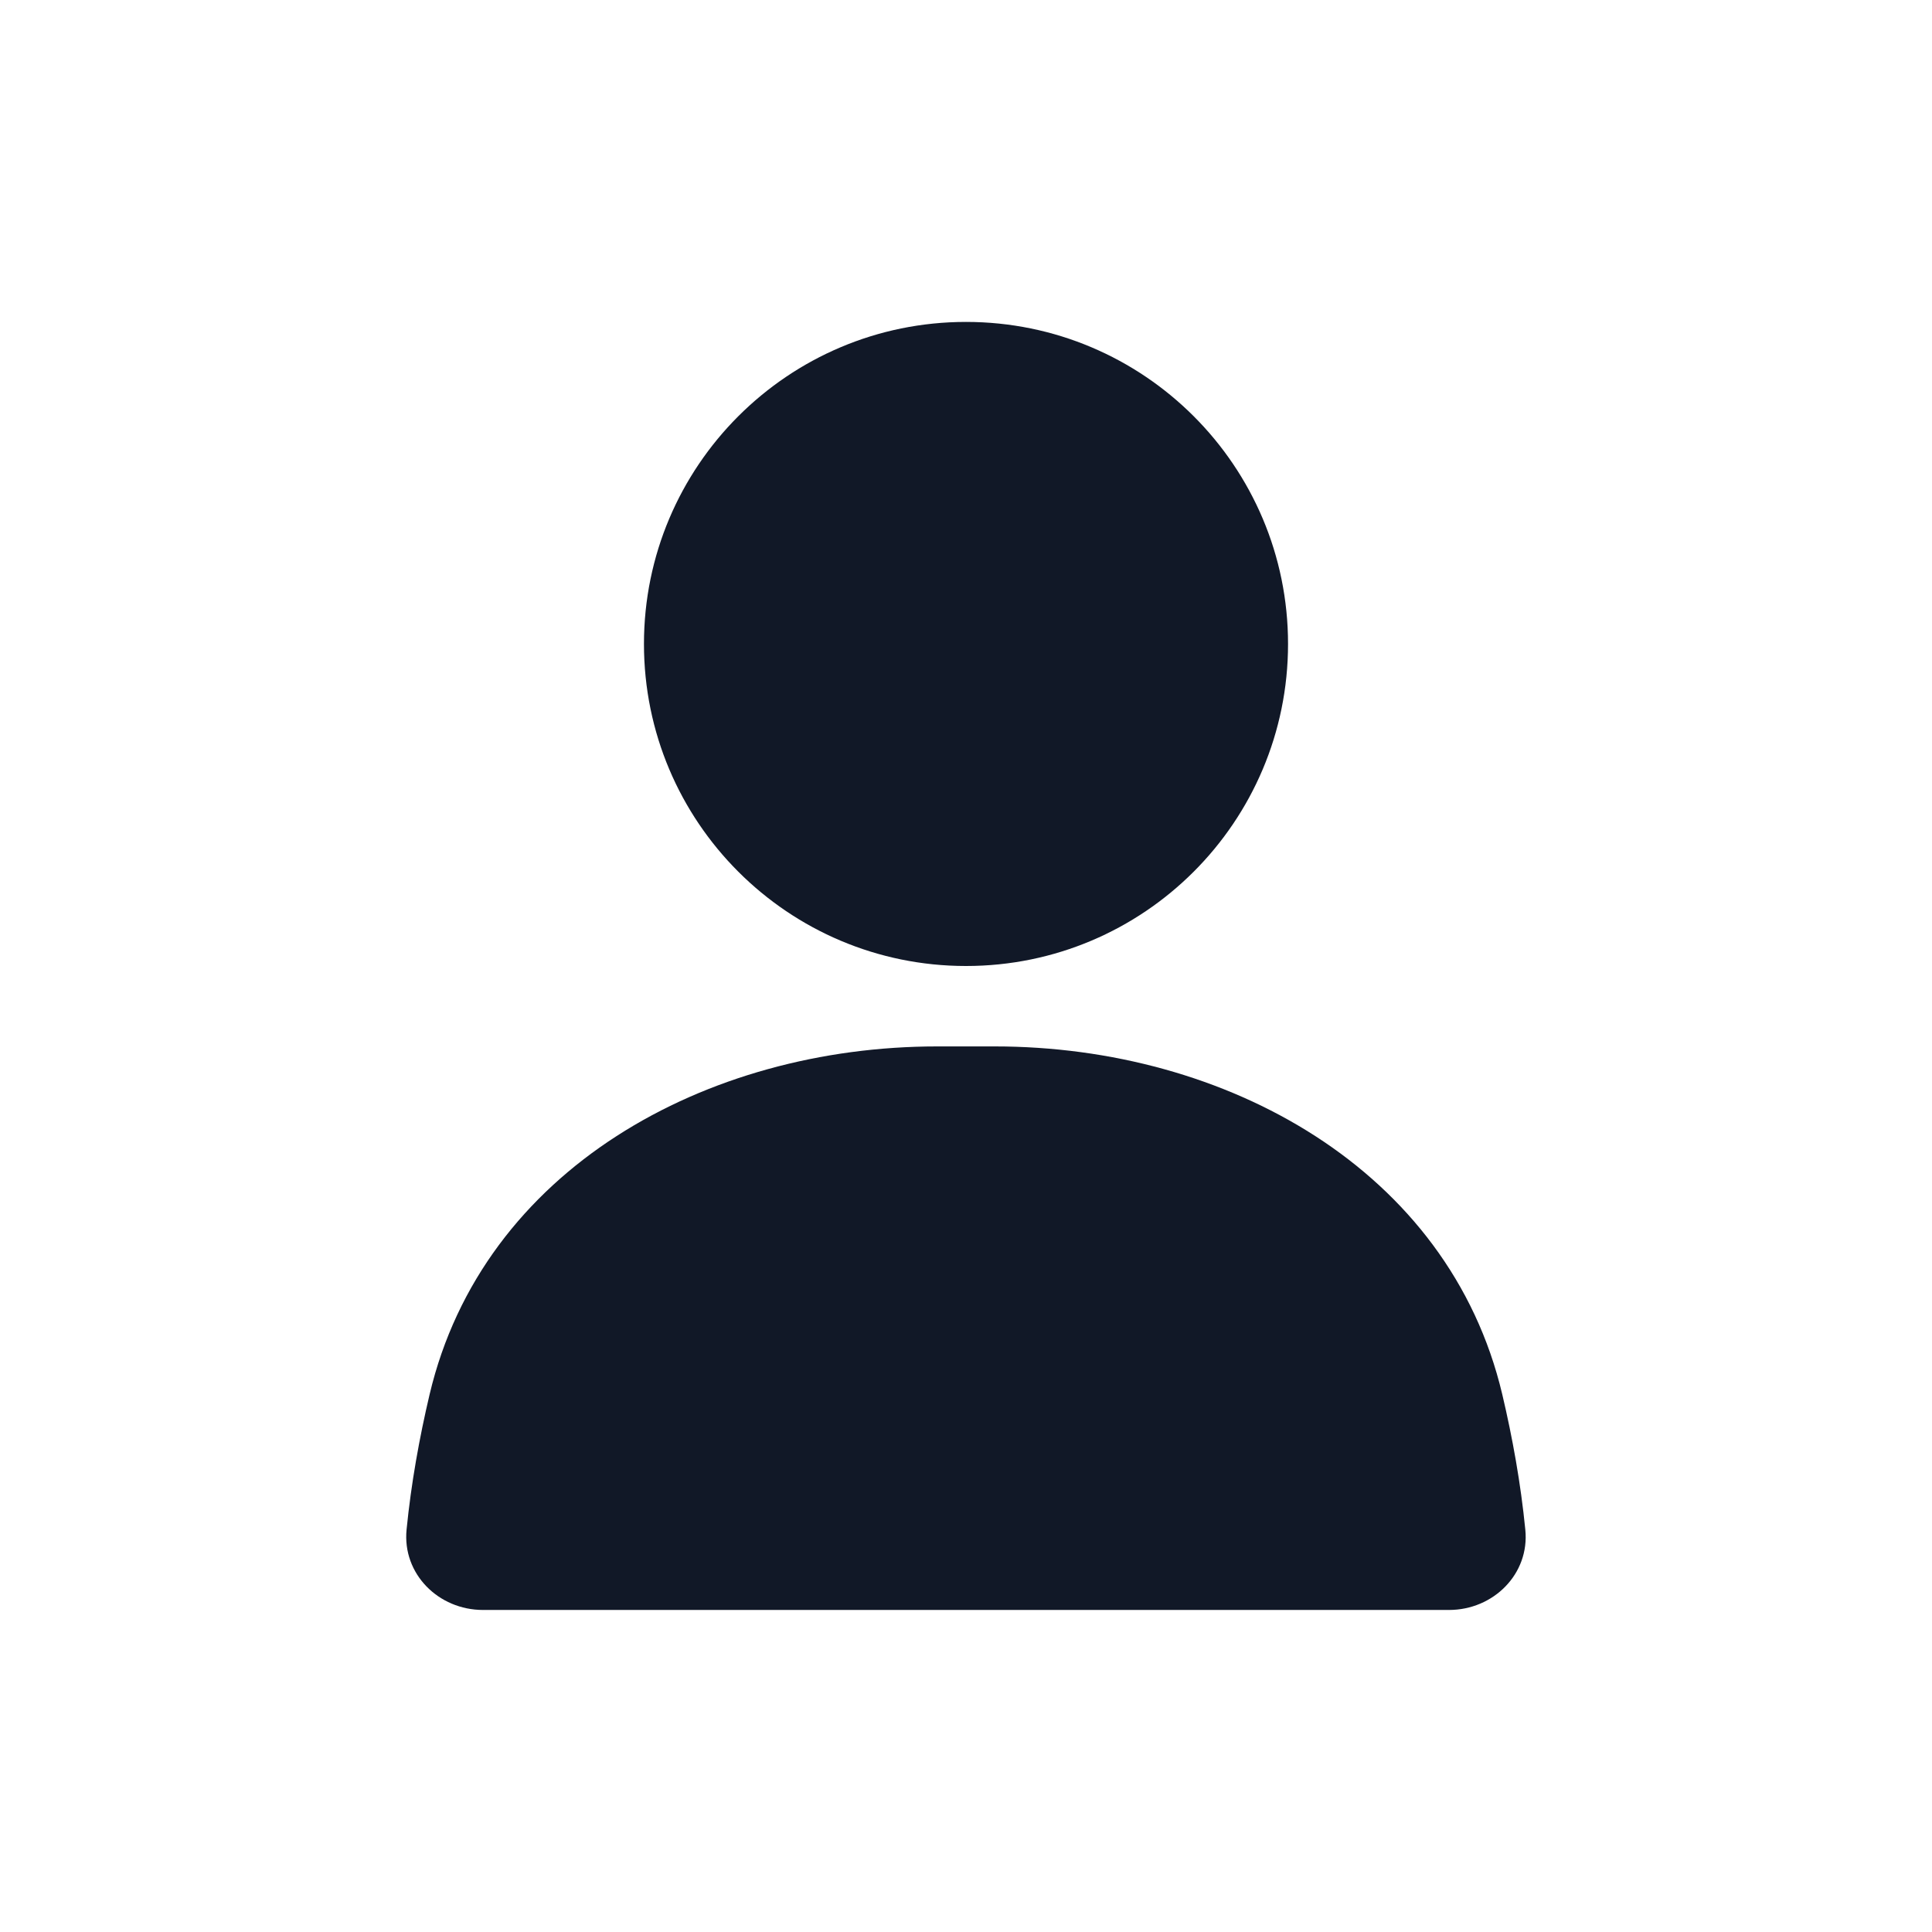
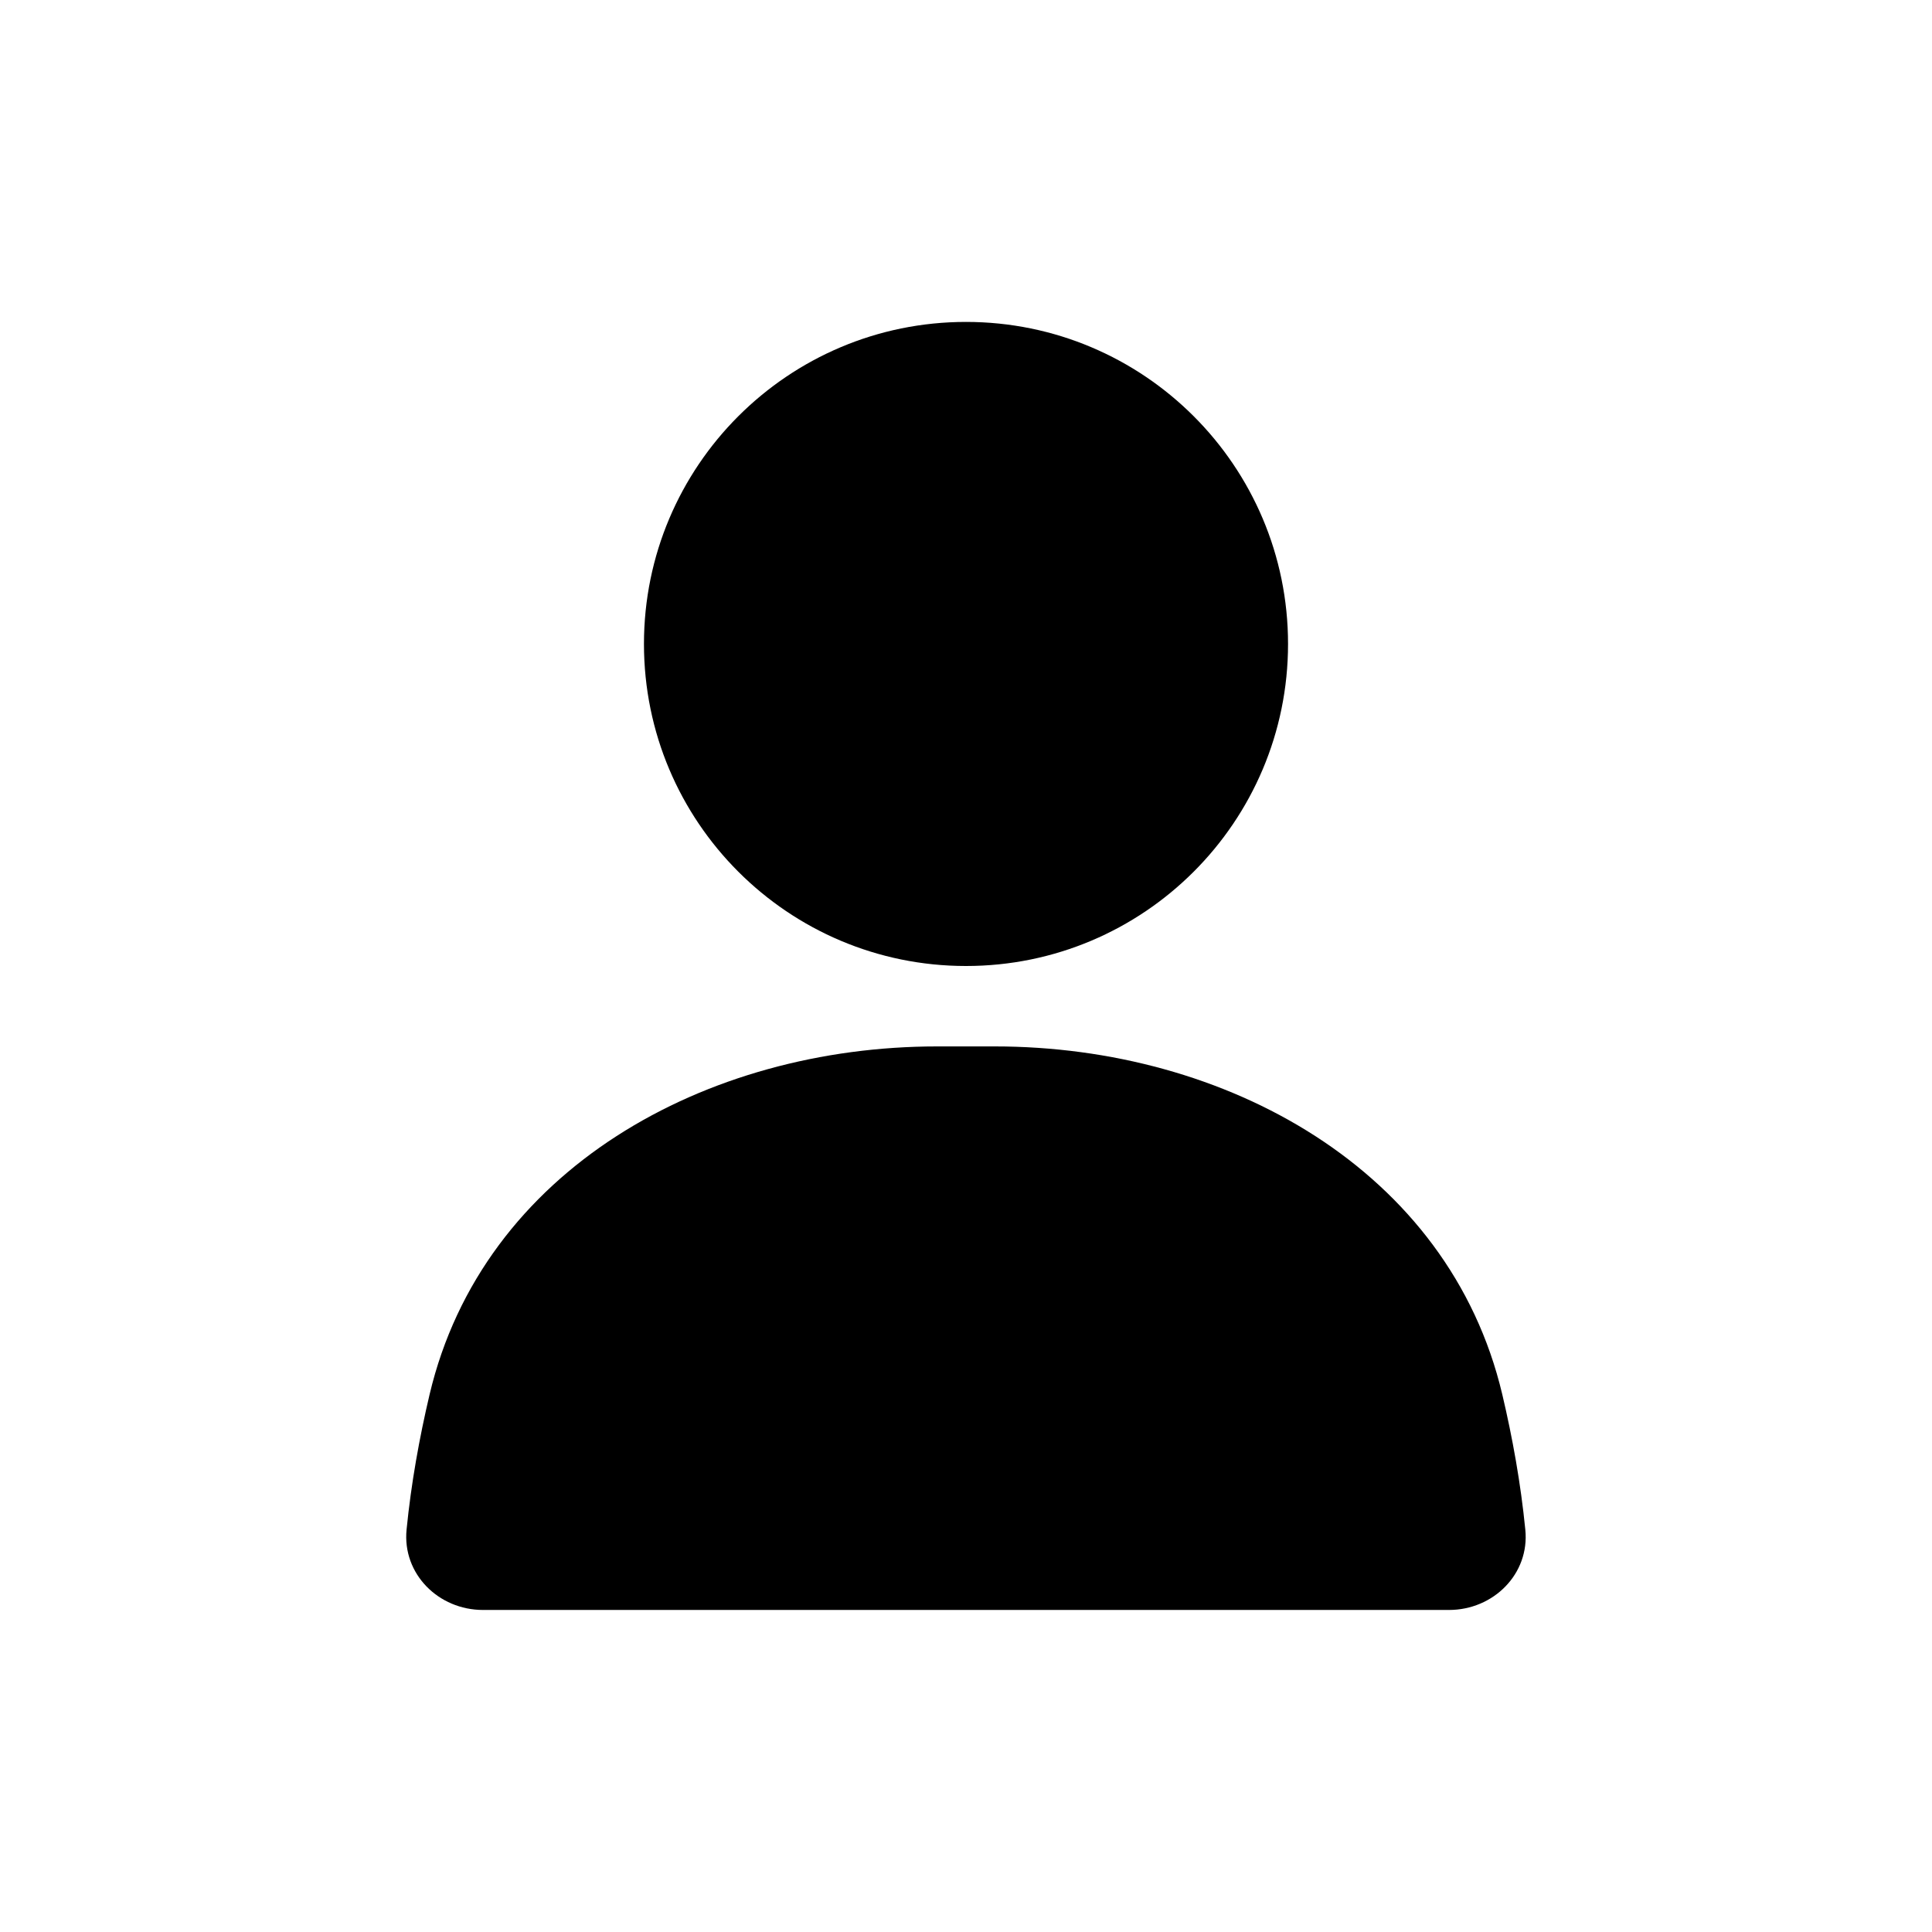
<svg xmlns="http://www.w3.org/2000/svg" width="16" height="16" viewBox="0 0 16 16" fill="none">
-   <circle cx="8" cy="5.333" r="2.667" fill="#111827" />
-   <path d="M3.558 11.547C3.999 9.684 5.847 8.666 7.761 8.666H8.238C10.152 8.666 12 9.684 12.441 11.547C12.526 11.907 12.594 12.284 12.632 12.668C12.669 13.034 12.368 13.333 12 13.333H4C3.631 13.333 3.331 13.034 3.367 12.668C3.405 12.284 3.473 11.907 3.558 11.547Z" fill="#111827" />
+   <circle cx="8" cy="5.333" r="2.667" fill="currentColor" />
+   <path d="M3.558 11.547C3.999 9.684 5.847 8.666 7.761 8.666H8.238C10.152 8.666 12 9.684 12.441 11.547C12.526 11.907 12.594 12.284 12.632 12.668C12.669 13.034 12.368 13.333 12 13.333H4C3.631 13.333 3.331 13.034 3.367 12.668C3.405 12.284 3.473 11.907 3.558 11.547Z" fill="currentColor" />
</svg>
